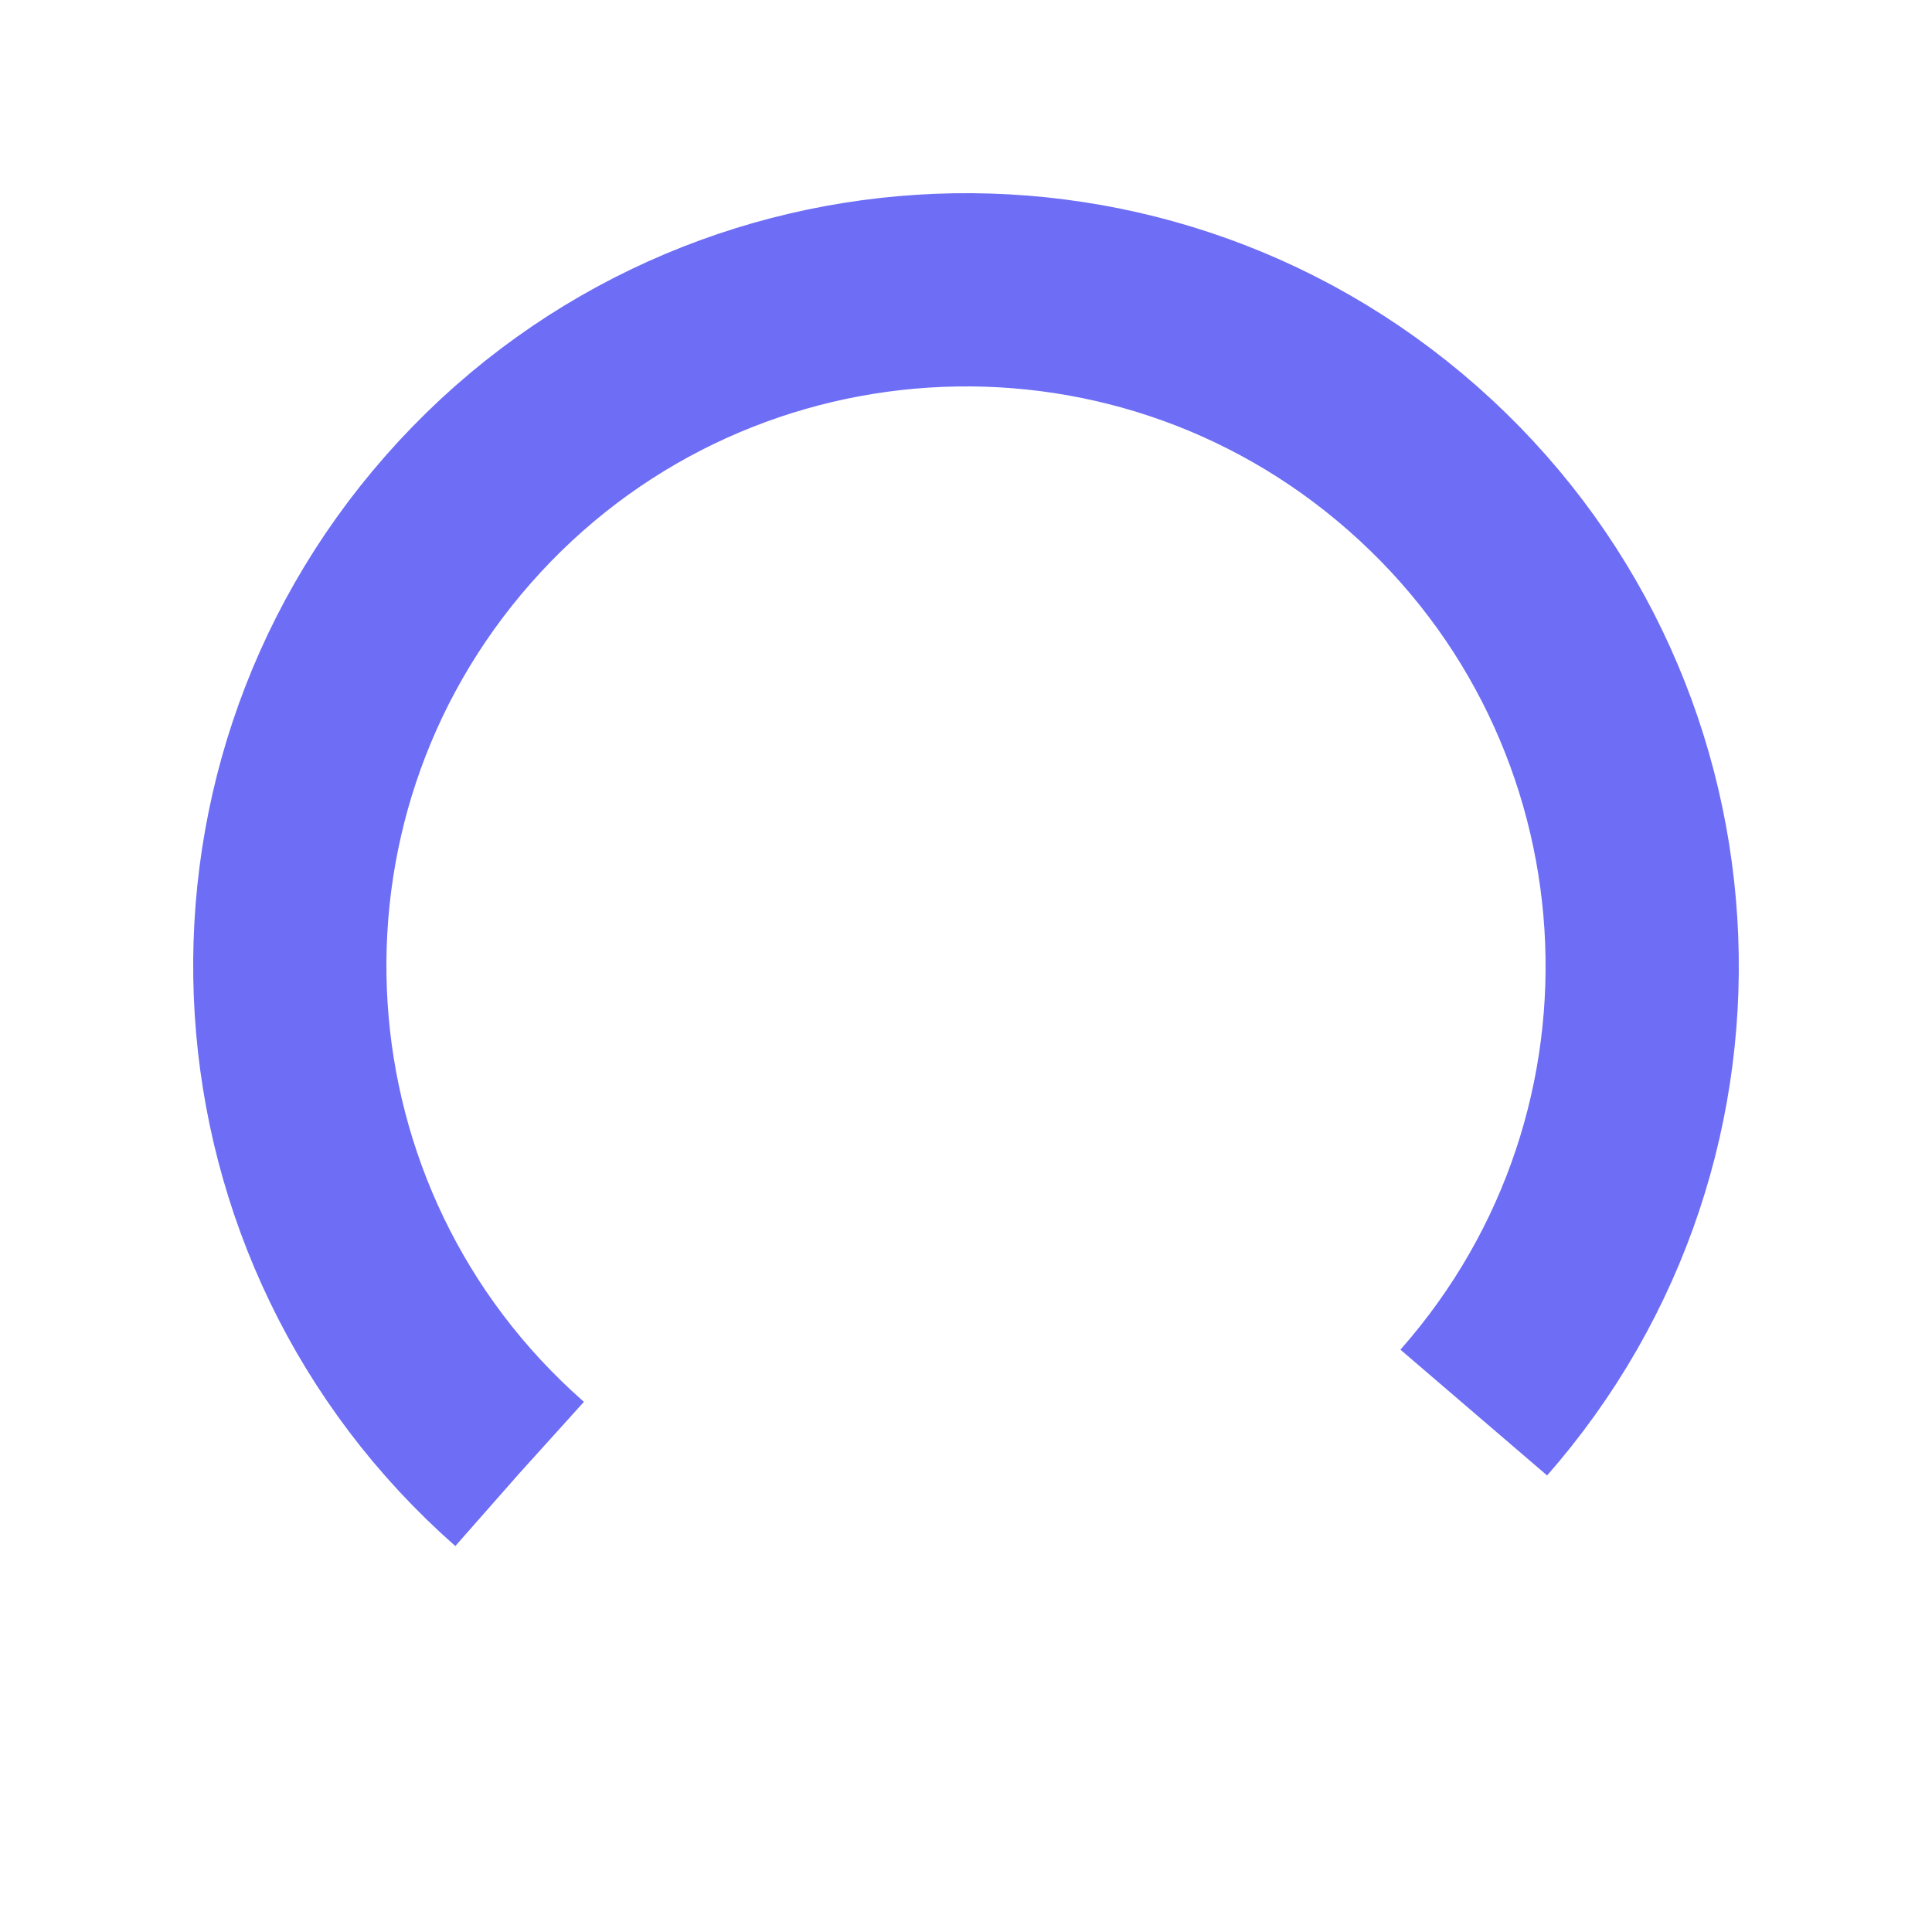
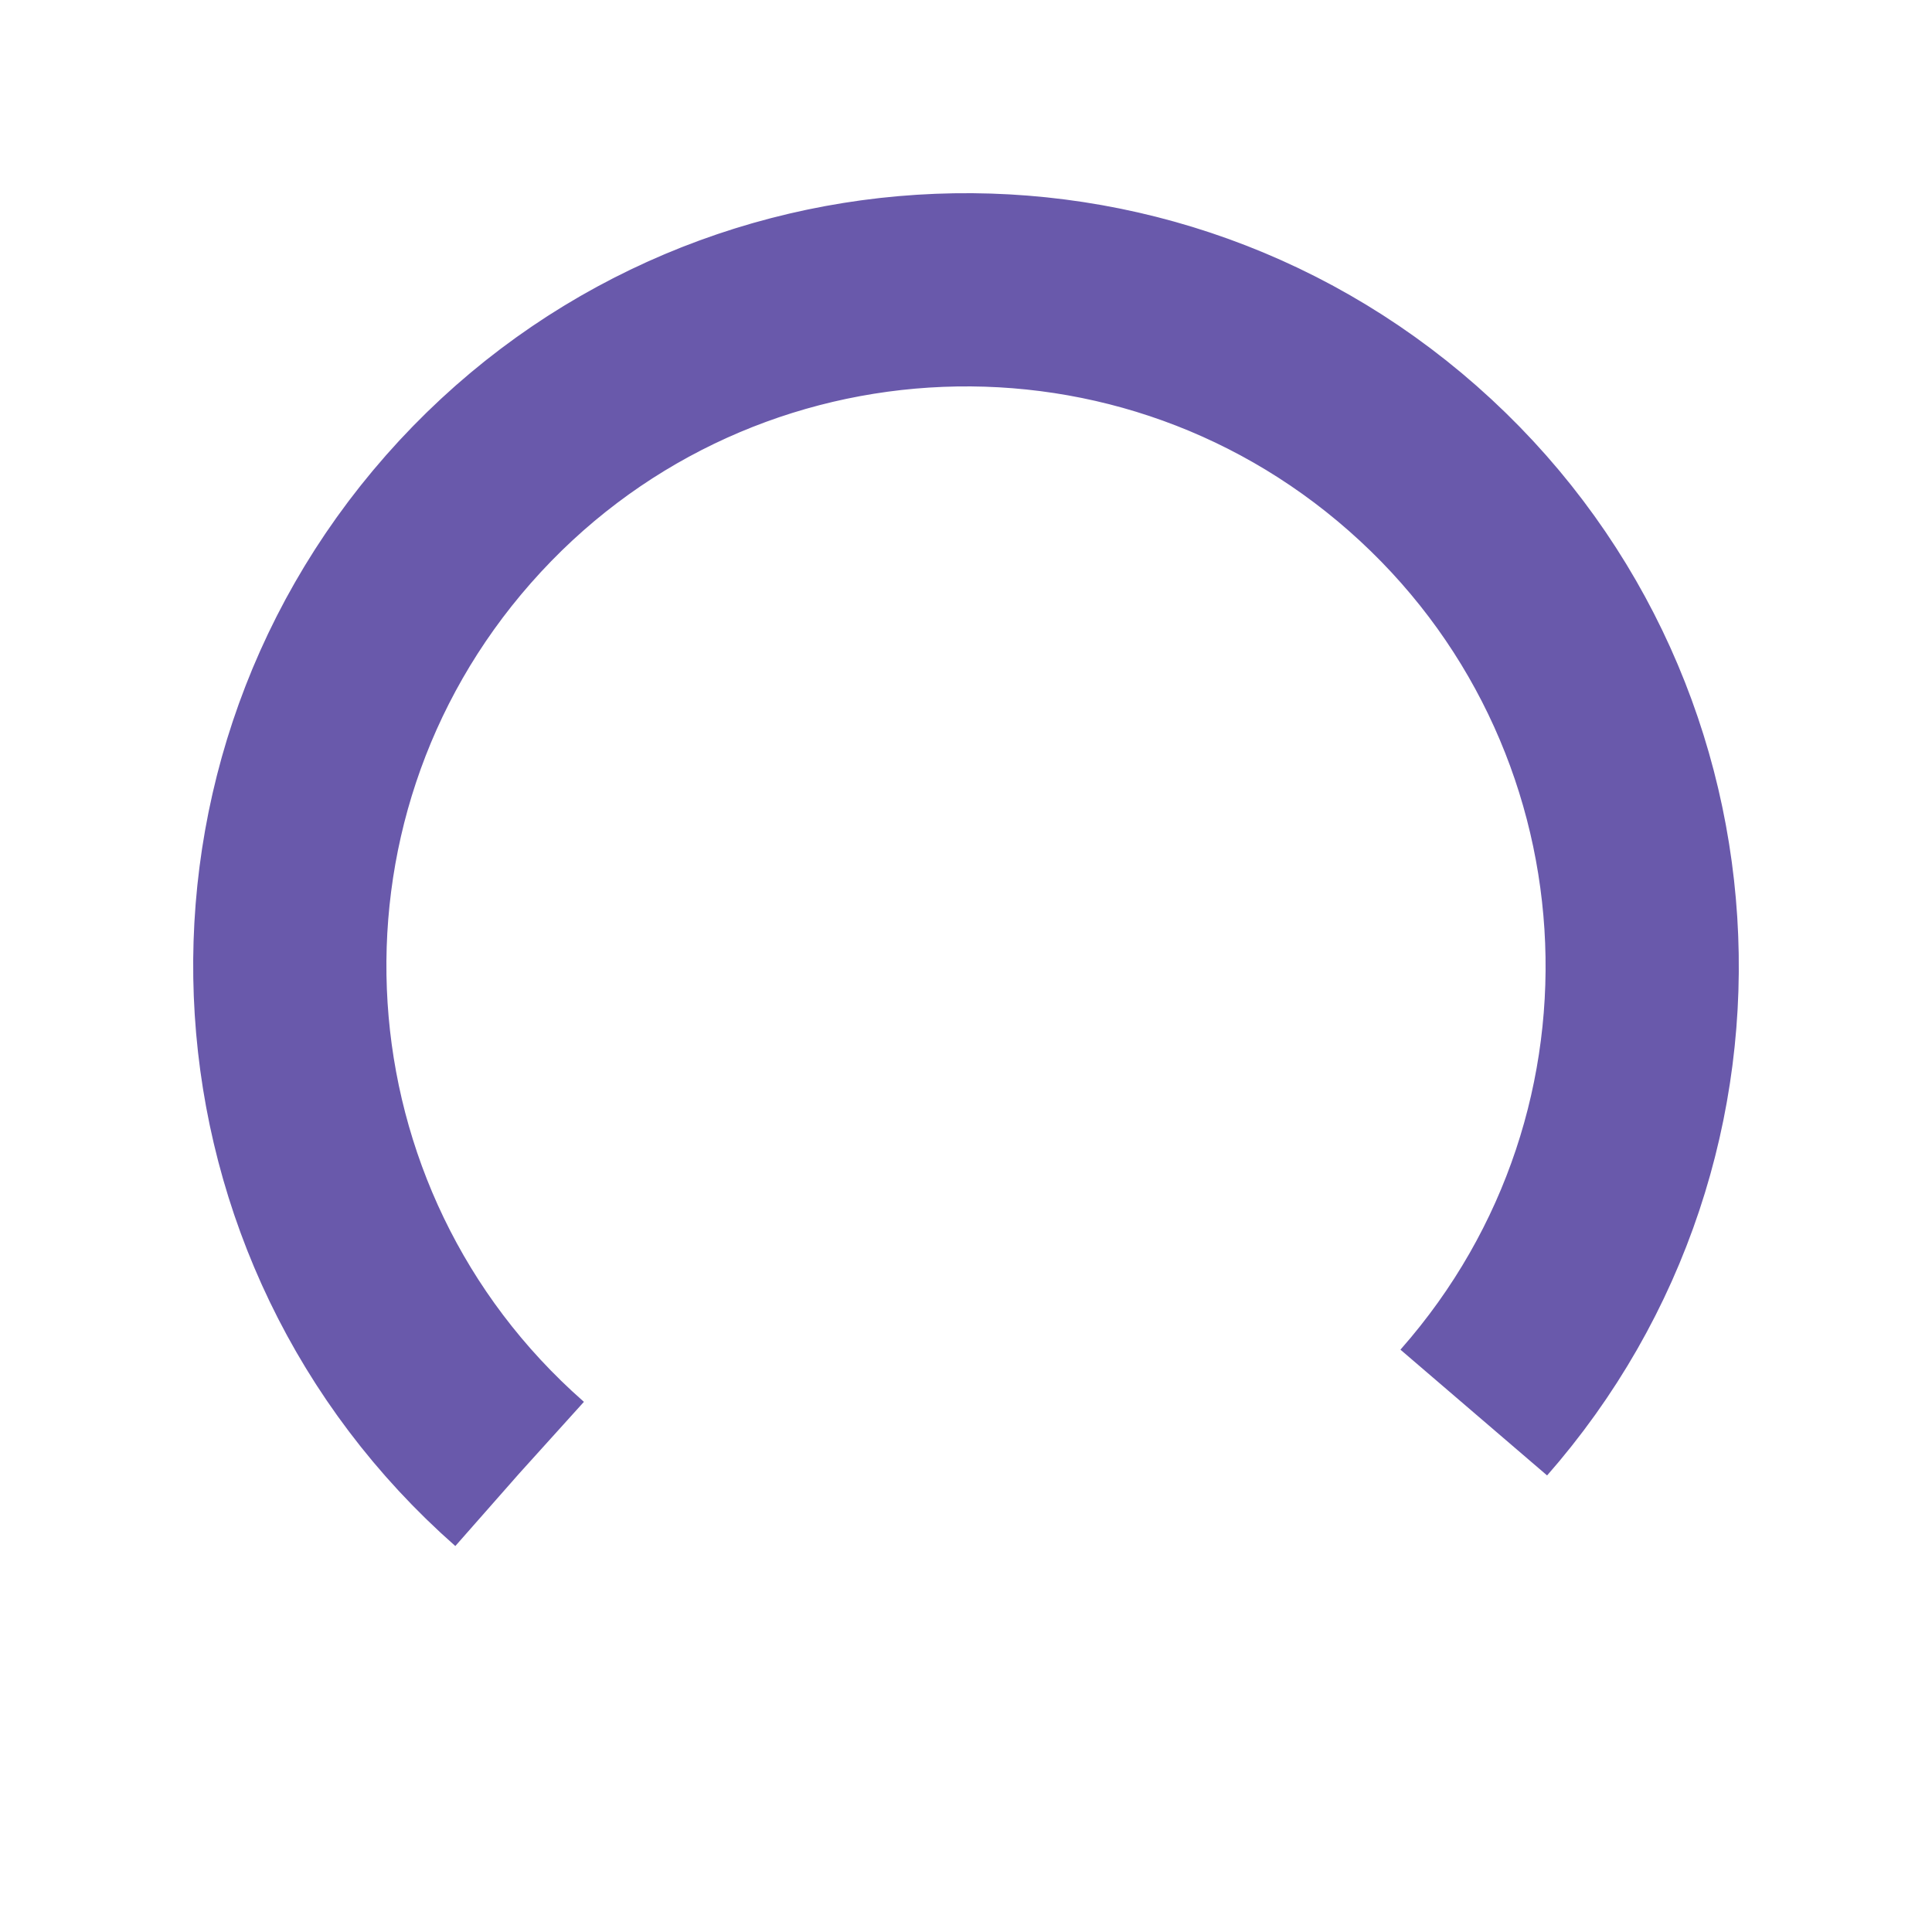
<svg xmlns="http://www.w3.org/2000/svg" style="margin: auto; display: block; shape-rendering: auto;" width="200px" height="200px" viewBox="0 0 100 100" preserveAspectRatio="xMidYMid">
-   <circle cx="50" cy="50" fill="none" stroke="#6D6DF6" stroke-width="10" r="35" stroke-dasharray="164.934 56.978" transform="rotate(131.361 50 50)">
+   <circle cx="50" cy="50" fill="none" stroke="#6959AB" stroke-width="10" r="35" stroke-dasharray="164.934 56.978" transform="rotate(131.361 50 50)">
    <animateTransform attributeName="transform" type="rotate" repeatCount="indefinite" dur="1s" values="0 50 50;360 50 50" keyTimes="0;1" />
  </circle>
</svg>
